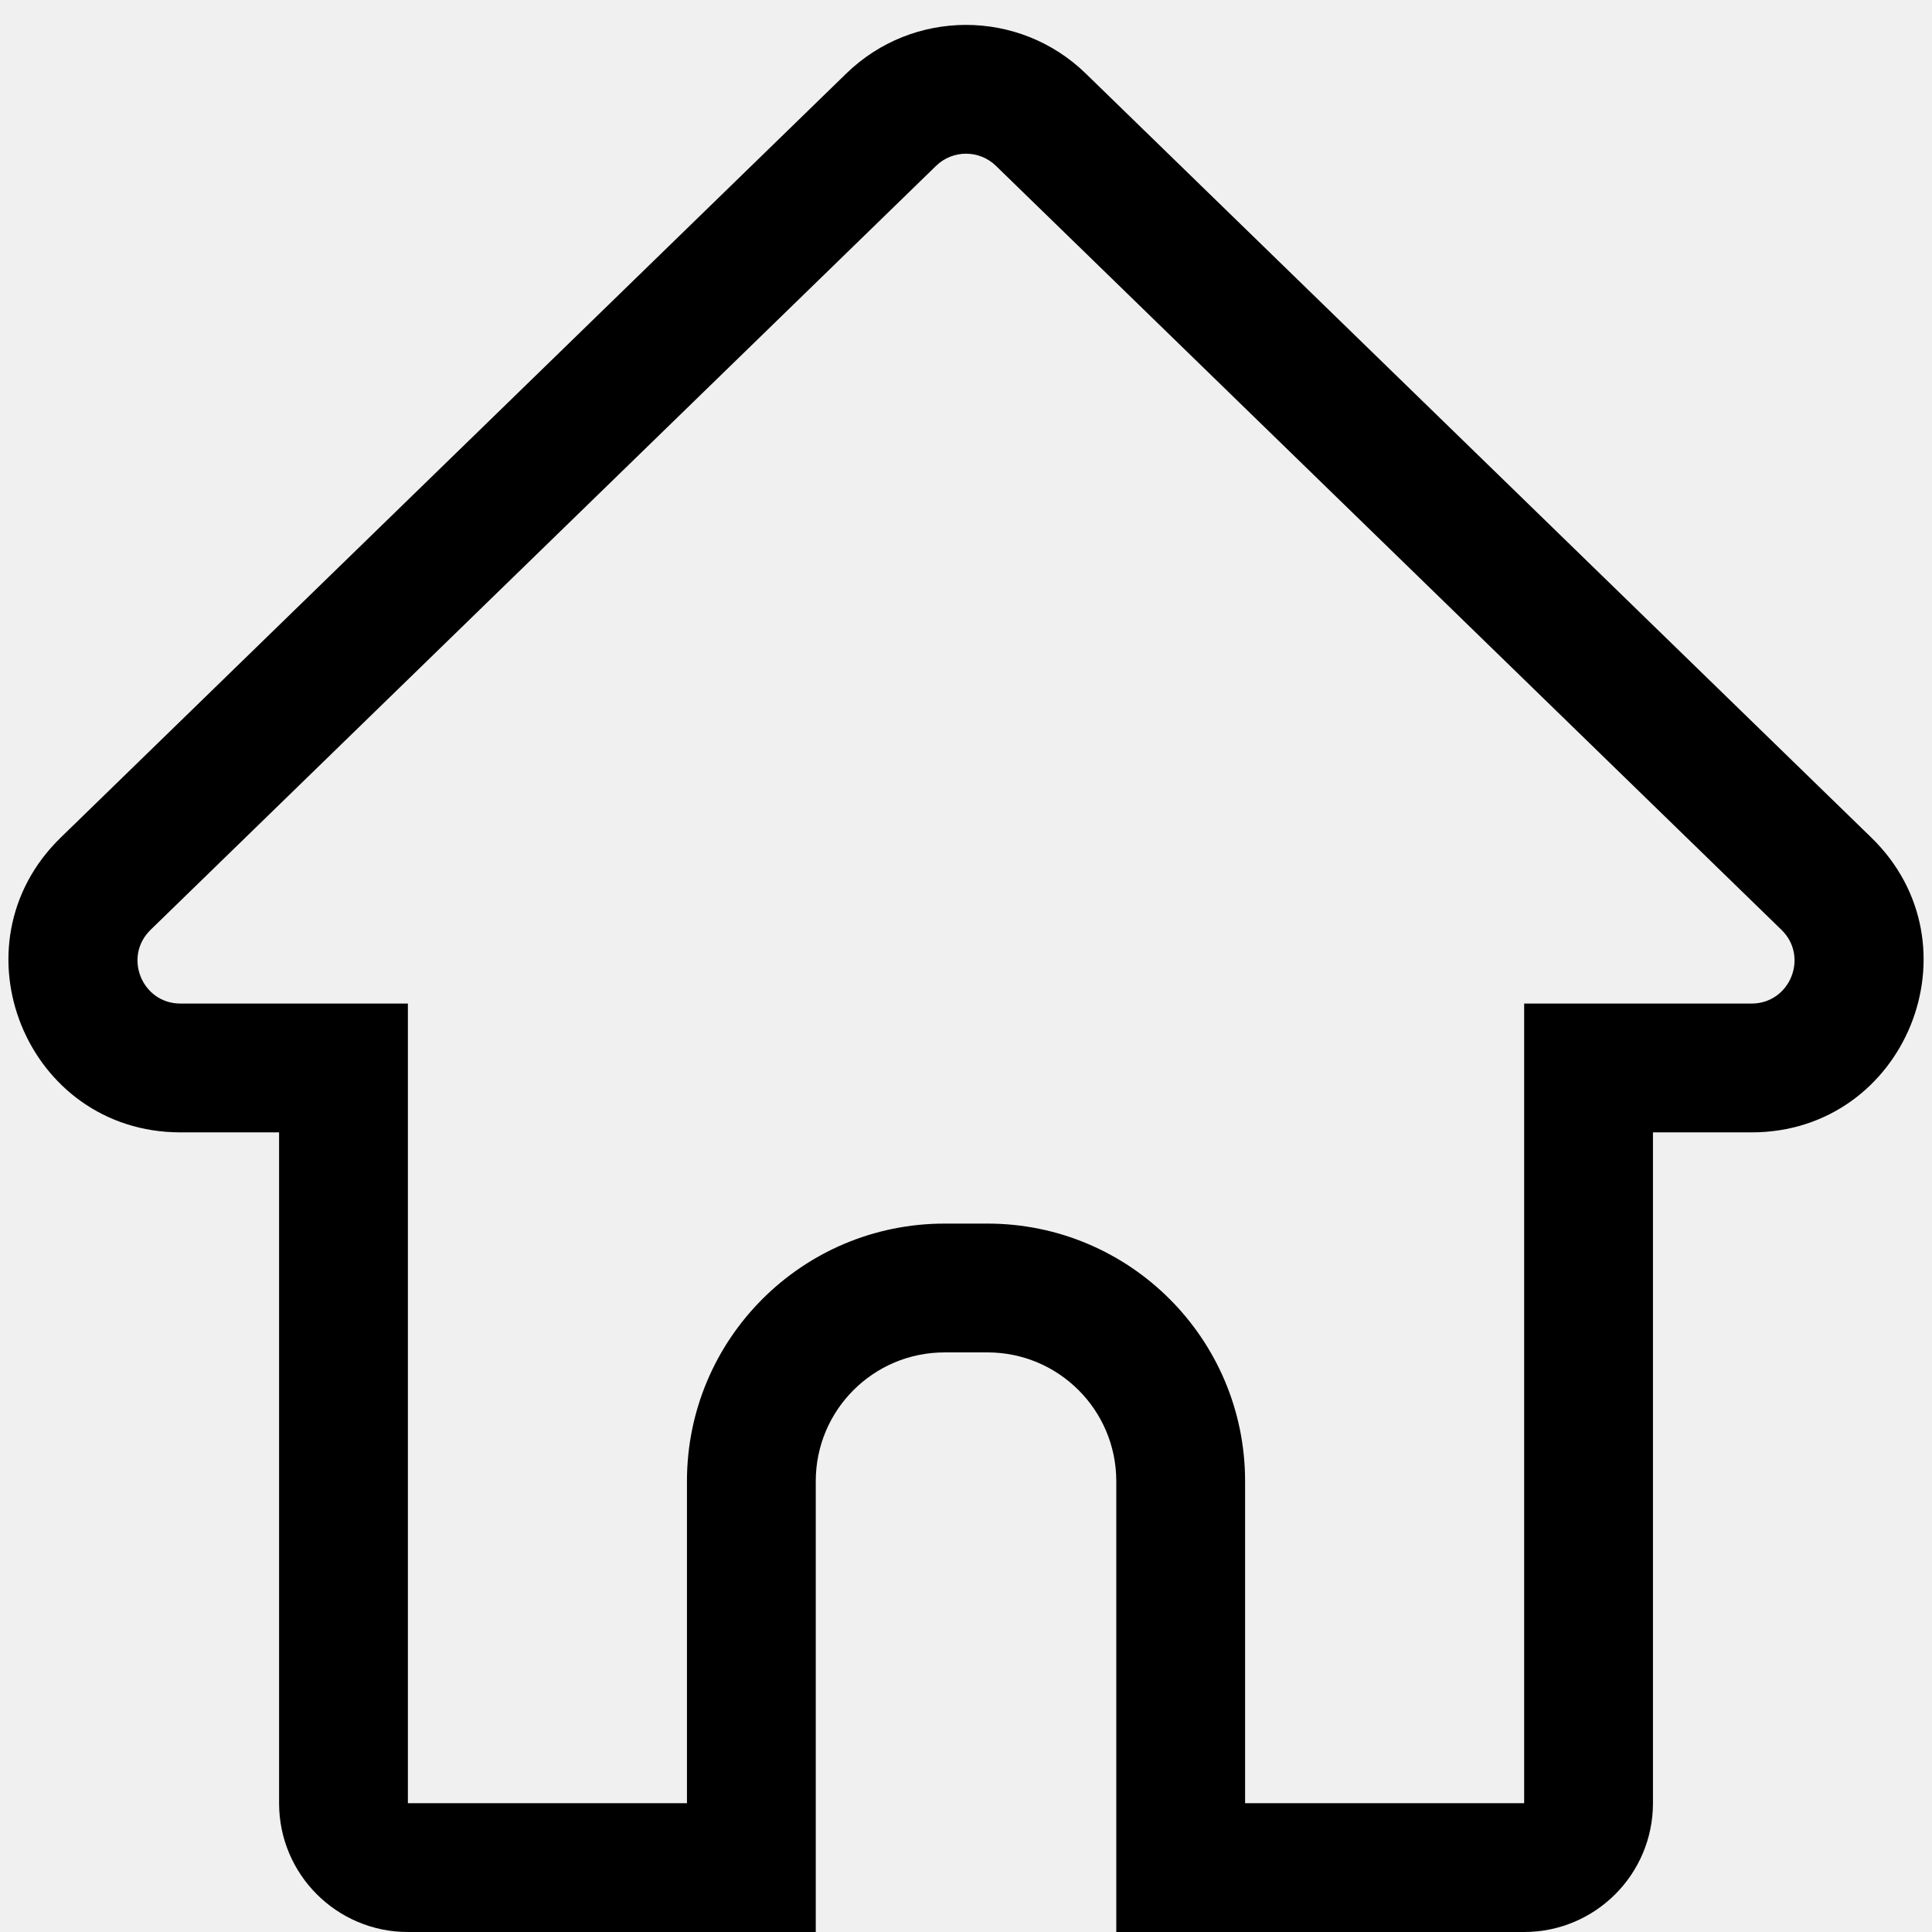
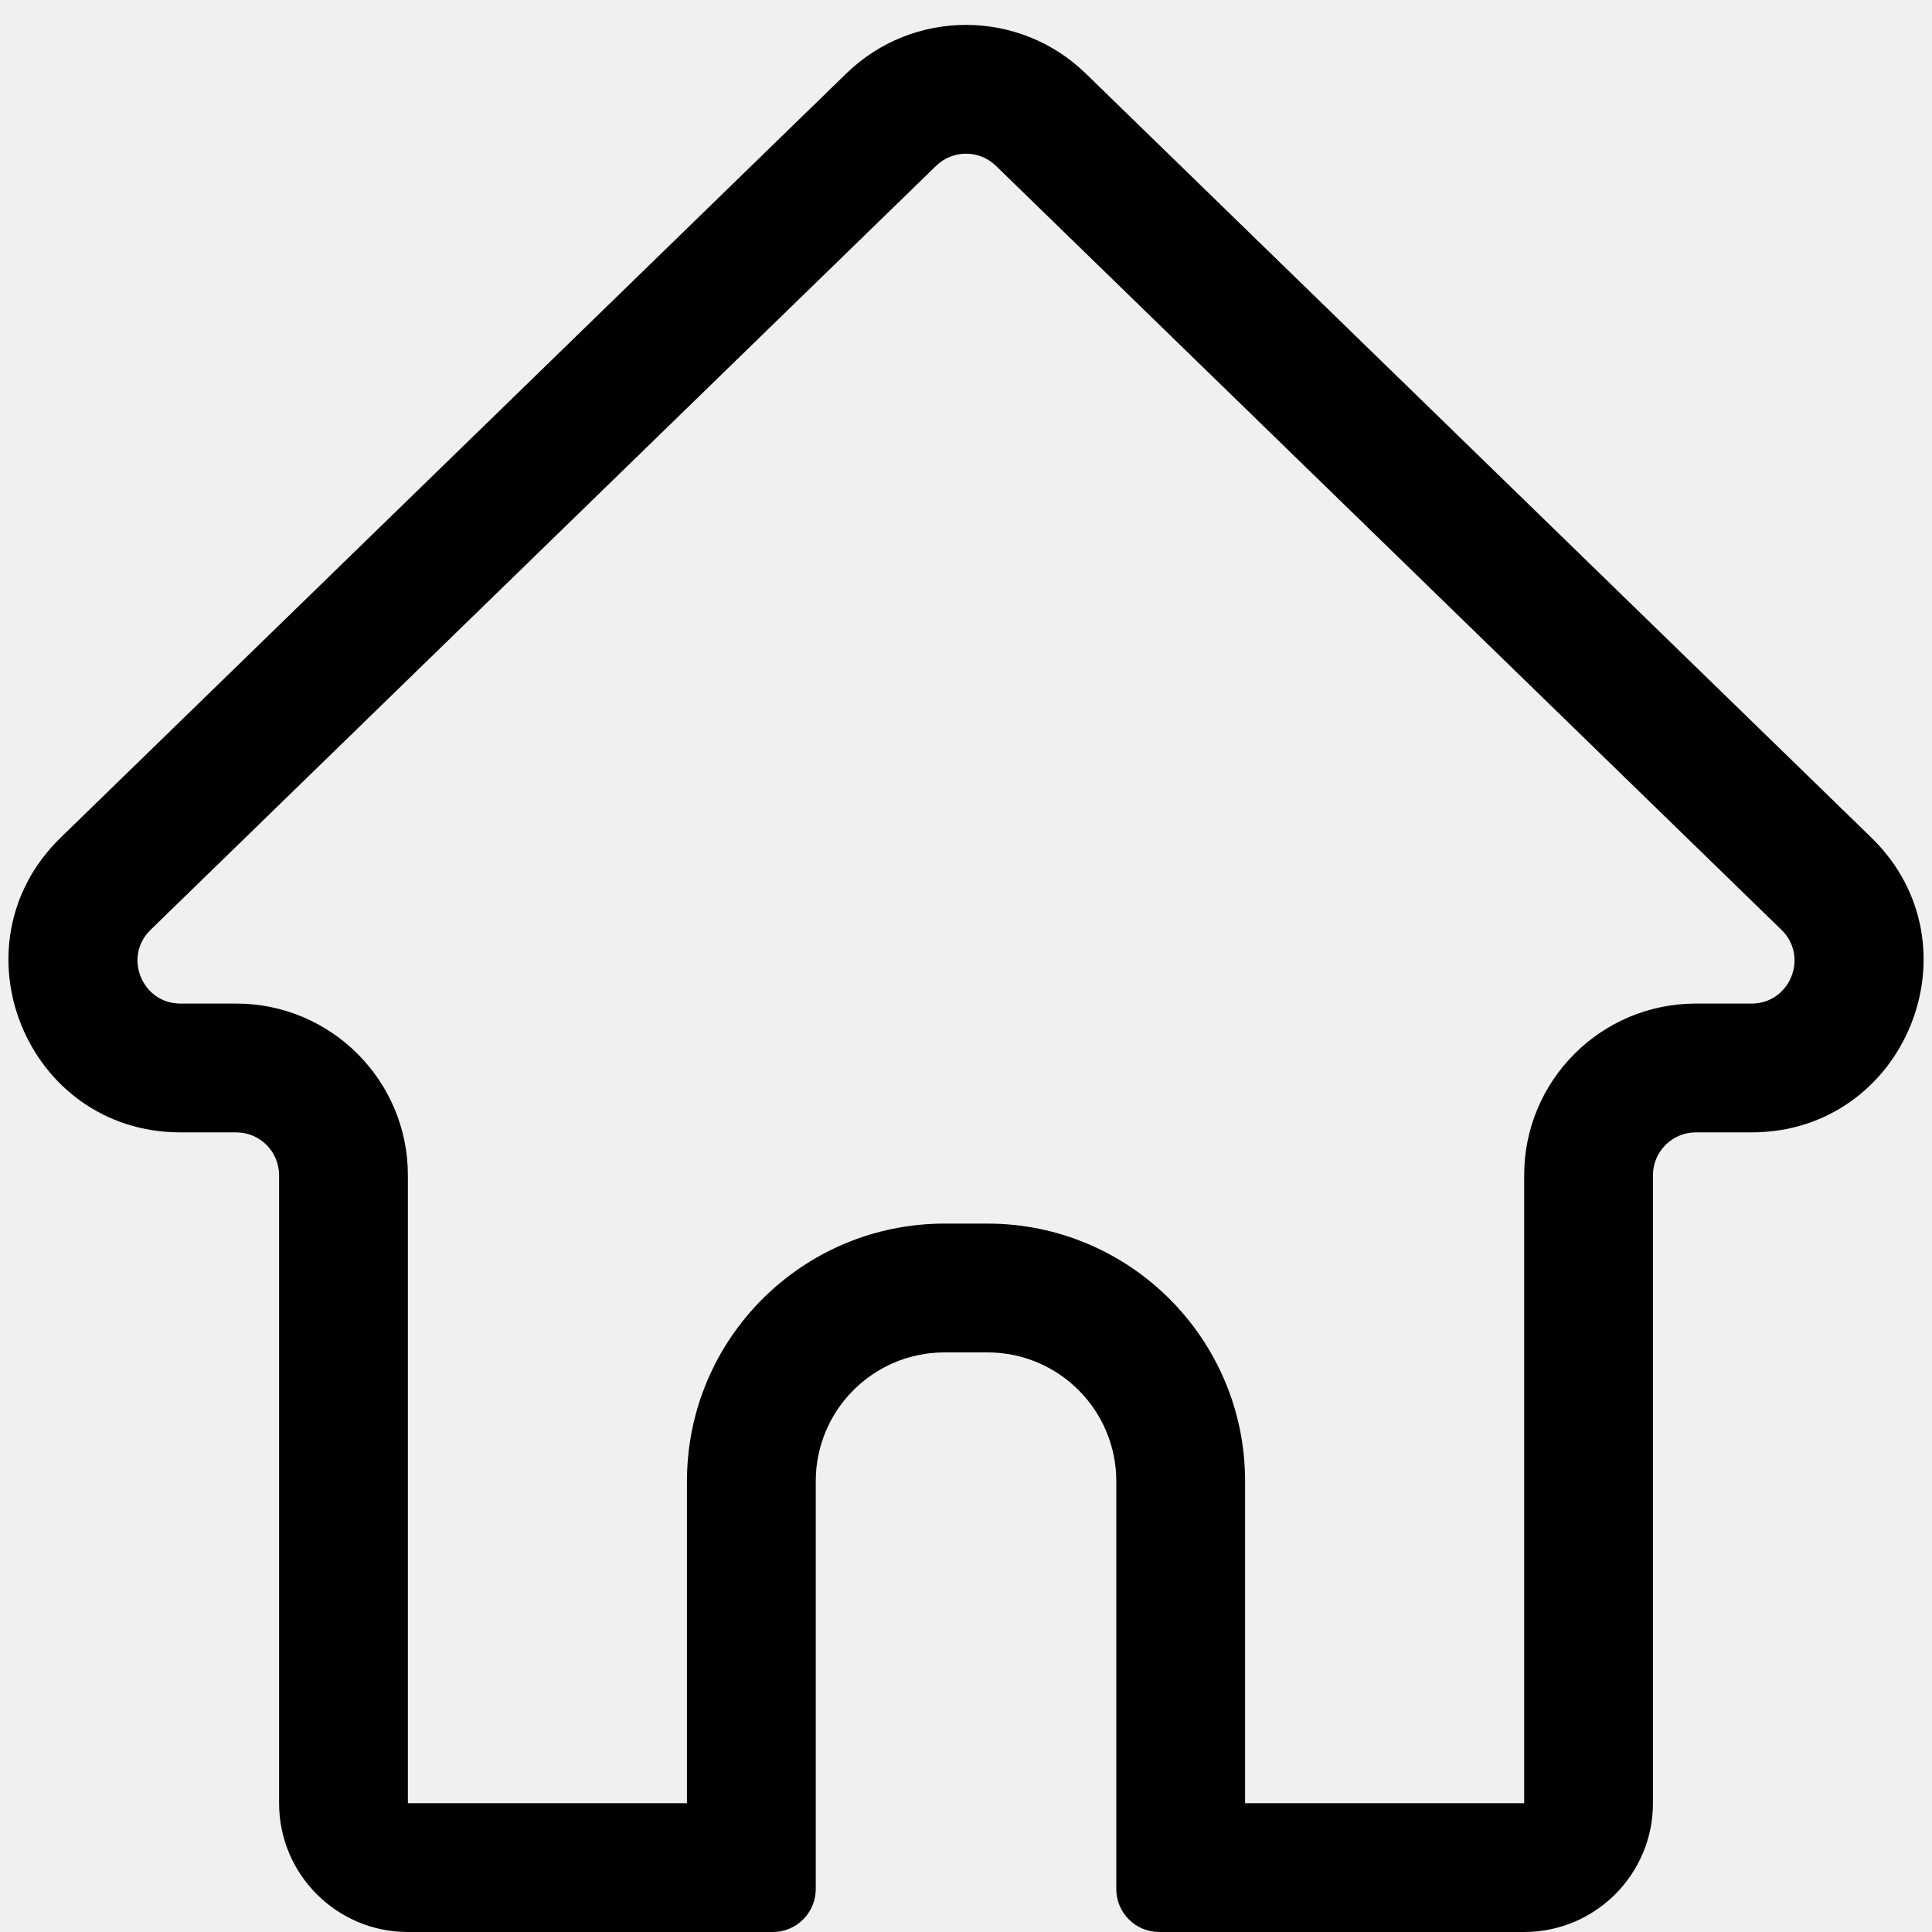
<svg xmlns="http://www.w3.org/2000/svg" width="90" height="90" viewBox="0 0 90 90" fill="none">
-   <mask id="path-1-inside-1_5613_59330" fill="white">
-     <path d="M39.423 3.425C42.528 0.405 47.473 0.405 50.578 3.425L87.171 39.015C92.319 44.021 88.773 52.75 81.593 52.75H77.001V84C77.001 87.313 74.314 90 71.001 90H52.001V69C52.001 65.686 49.315 63 46.001 63H44.001C40.687 63 38.001 65.686 38.001 69V90H19.001C15.687 90 13.001 87.314 13.001 84V52.75H8.408C1.227 52.75 -2.317 44.021 2.831 39.015L39.423 3.425Z" />
+   <mask id="path-2-inside-1_5613_59330" fill="white">
+     <path d="M39.423 3.425C42.528 0.405 47.473 0.405 50.578 3.425L87.171 39.015C92.319 44.021 88.773 52.75 81.593 52.75H79.001C77.896 52.75 77.001 53.645 77.001 54.75V84C77.001 87.313 74.314 90 71.001 90H54.001C52.896 90 52.001 89.105 52.001 88V69C52.001 65.686 49.315 63 46.001 63H44.001C40.687 63 38.001 65.686 38.001 69V88C38.001 89.105 37.105 90 36.001 90H19.001C15.687 90 13.001 87.314 13.001 84V54.75C13.001 53.645 12.105 52.75 11.001 52.75H8.408C1.227 52.75 -2.317 44.021 2.831 39.015L39.423 3.425Z" />
  </mask>
-   <path d="M39.423 3.425L35.24 -0.877L35.239 -0.876L39.423 3.425ZM50.578 3.425L54.761 -0.876L54.761 -0.876L50.578 3.425ZM87.171 39.015L91.354 34.714L91.354 34.714L87.171 39.015ZM81.593 52.75L81.593 58.75L81.593 58.75L81.593 52.75ZM77.001 52.75V46.75H71.001V52.75H77.001ZM77.001 84L83.001 84V84H77.001ZM71.001 90L71.001 96L71.002 96L71.001 90ZM52.001 90H46.001V96H52.001V90ZM52.001 69L58.001 69L58.001 69L52.001 69ZM44.001 63L44.001 57L44.001 63ZM38.001 69L32.001 69V69H38.001ZM38.001 90V96H44.001V90H38.001ZM13.001 84L7.001 84L7.001 84L13.001 84ZM13.001 52.75H19.001V46.75H13.001V52.75ZM8.408 52.75L8.408 58.75H8.408V52.75ZM2.831 39.015L7.014 43.316L7.014 43.316L2.831 39.015ZM39.423 3.425L43.606 7.726C44.382 6.971 45.619 6.971 46.395 7.726L50.578 3.425L54.761 -0.876C49.327 -6.162 40.674 -6.161 35.24 -0.877L39.423 3.425ZM50.578 3.425L46.395 7.726L82.988 43.316L87.171 39.015L91.354 34.714L54.761 -0.876L50.578 3.425ZM87.171 39.015L82.988 43.316C84.274 44.567 83.388 46.75 81.593 46.75L81.593 52.75L81.593 58.75C94.158 58.749 100.363 43.476 91.354 34.714L87.171 39.015ZM81.593 52.75V46.75H77.001V52.75V58.75H81.593V52.75ZM77.001 52.75H71.001V84H77.001H83.001V52.75H77.001ZM77.001 84L71.001 84L71 84L71.001 90L71.002 96C77.628 95.999 83.001 90.627 83.001 84L77.001 84ZM71.001 90V84H52.001V90V96H71.001V90ZM52.001 90H58.001V69H52.001H46.001V90H52.001ZM52.001 69L58.001 69C58.001 62.373 52.629 57 46.001 57V63V69L46.001 69L52.001 69ZM46.001 63V57H44.001V63V69H46.001V63ZM44.001 63L44.001 57C37.373 57 32.001 62.373 32.001 69L38.001 69L44.001 69L44.001 69L44.001 63ZM38.001 69H32.001V90H38.001H44.001V69H38.001ZM38.001 90V84H19.001V90V96H38.001V90ZM19.001 90V84L19.001 84L13.001 84L7.001 84C7.001 90.627 12.373 96 19.001 96V90ZM13.001 84H19.001V52.75H13.001H7.001V84H13.001ZM13.001 52.75V46.75H8.408V52.75V58.75H13.001V52.75ZM8.408 52.75L8.408 46.75C6.614 46.75 5.727 44.568 7.014 43.316L2.831 39.015L-1.352 34.714C-10.36 43.474 -4.159 58.75 8.408 58.75L8.408 52.75ZM2.831 39.015L7.014 43.316L43.606 7.726L39.423 3.425L35.239 -0.876L-1.352 34.714L2.831 39.015Z" fill="black" mask="url(#path-1-inside-1_5613_59330)" />
+   <path d="M39.423 3.425L35.24 -0.877L35.239 -0.876L39.423 3.425ZM50.578 3.425L54.761 -0.876L54.761 -0.876L50.578 3.425ZM87.171 39.015L91.354 34.714L91.354 34.714L87.171 39.015ZM81.593 52.75L81.593 58.75L81.593 58.75L81.593 52.75ZM77.001 84L83.001 84V84H77.001ZM71.001 90L71.001 96L71.002 96L71.001 90ZM52.001 69L58.001 69L58.001 69L52.001 69ZM44.001 63L44.001 57L44.001 63ZM38.001 69L32.001 69V69H38.001ZM13.001 84L7.001 84L7.001 84L13.001 84ZM8.408 52.75L8.408 58.75H8.408V52.75ZM2.831 39.015L7.014 43.316L7.014 43.316L2.831 39.015ZM39.423 3.425L43.606 7.726C44.382 6.971 45.619 6.971 46.395 7.726L50.578 3.425L54.761 -0.876C49.327 -6.162 40.674 -6.161 35.24 -0.877L39.423 3.425ZM50.578 3.425L46.395 7.726L82.988 43.316L87.171 39.015L91.354 34.714L54.761 -0.876L50.578 3.425ZM87.171 39.015L82.988 43.316C84.274 44.567 83.388 46.75 81.593 46.75L81.593 52.75L81.593 58.75C94.158 58.749 100.363 43.476 91.354 34.714L87.171 39.015ZM81.593 52.75V46.75H79.001V52.75V58.75H81.593V52.75ZM77.001 54.75H71.001V84H77.001H83.001V54.75H77.001ZM77.001 84L71.001 84L71 84L71.001 90L71.002 96C77.628 95.999 83.001 90.627 83.001 84L77.001 84ZM71.001 90V84H54.001V90V96H71.001V90ZM52.001 88H58.001V69H52.001H46.001V88H52.001ZM52.001 69L58.001 69C58.001 62.373 52.629 57 46.001 57V63V69L46.001 69L52.001 69ZM46.001 63V57H44.001V63V69H46.001V63ZM44.001 63L44.001 57C37.373 57 32.001 62.373 32.001 69L38.001 69L44.001 69L44.001 69L44.001 63ZM38.001 69H32.001V88H38.001H44.001V69H38.001ZM36.001 90V84H19.001V90V96H36.001V90ZM19.001 90V84L19.001 84L13.001 84L7.001 84C7.001 90.627 12.373 96 19.001 96V90ZM13.001 84H19.001V54.75H13.001H7.001V84H13.001ZM11.001 52.75V46.75H8.408V52.75V58.75H11.001V52.75ZM8.408 52.75L8.408 46.75C6.614 46.75 5.727 44.568 7.014 43.316L2.831 39.015L-1.352 34.714C-10.36 43.474 -4.159 58.75 8.408 58.75L8.408 52.75ZM2.831 39.015L7.014 43.316L43.606 7.726L39.423 3.425L35.239 -0.876L-1.352 34.714L2.831 39.015ZM13.001 54.75H19.001C19.001 50.332 15.419 46.75 11.001 46.75V52.75V58.75C8.792 58.75 7.001 56.959 7.001 54.75H13.001ZM38.001 88H32.001C32.001 85.791 33.792 84 36.001 84V90V96C40.419 96 44.001 92.418 44.001 88H38.001ZM54.001 90V84C56.21 84 58.001 85.791 58.001 88H52.001H46.001C46.001 92.418 49.583 96 54.001 96V90ZM79.001 52.75V46.75C74.583 46.75 71.001 50.332 71.001 54.75H77.001H83.001C83.001 56.959 81.21 58.75 79.001 58.75V52.75Z" fill="black" mask="url(#path-2-inside-1_5613_59330)" />
</svg>
